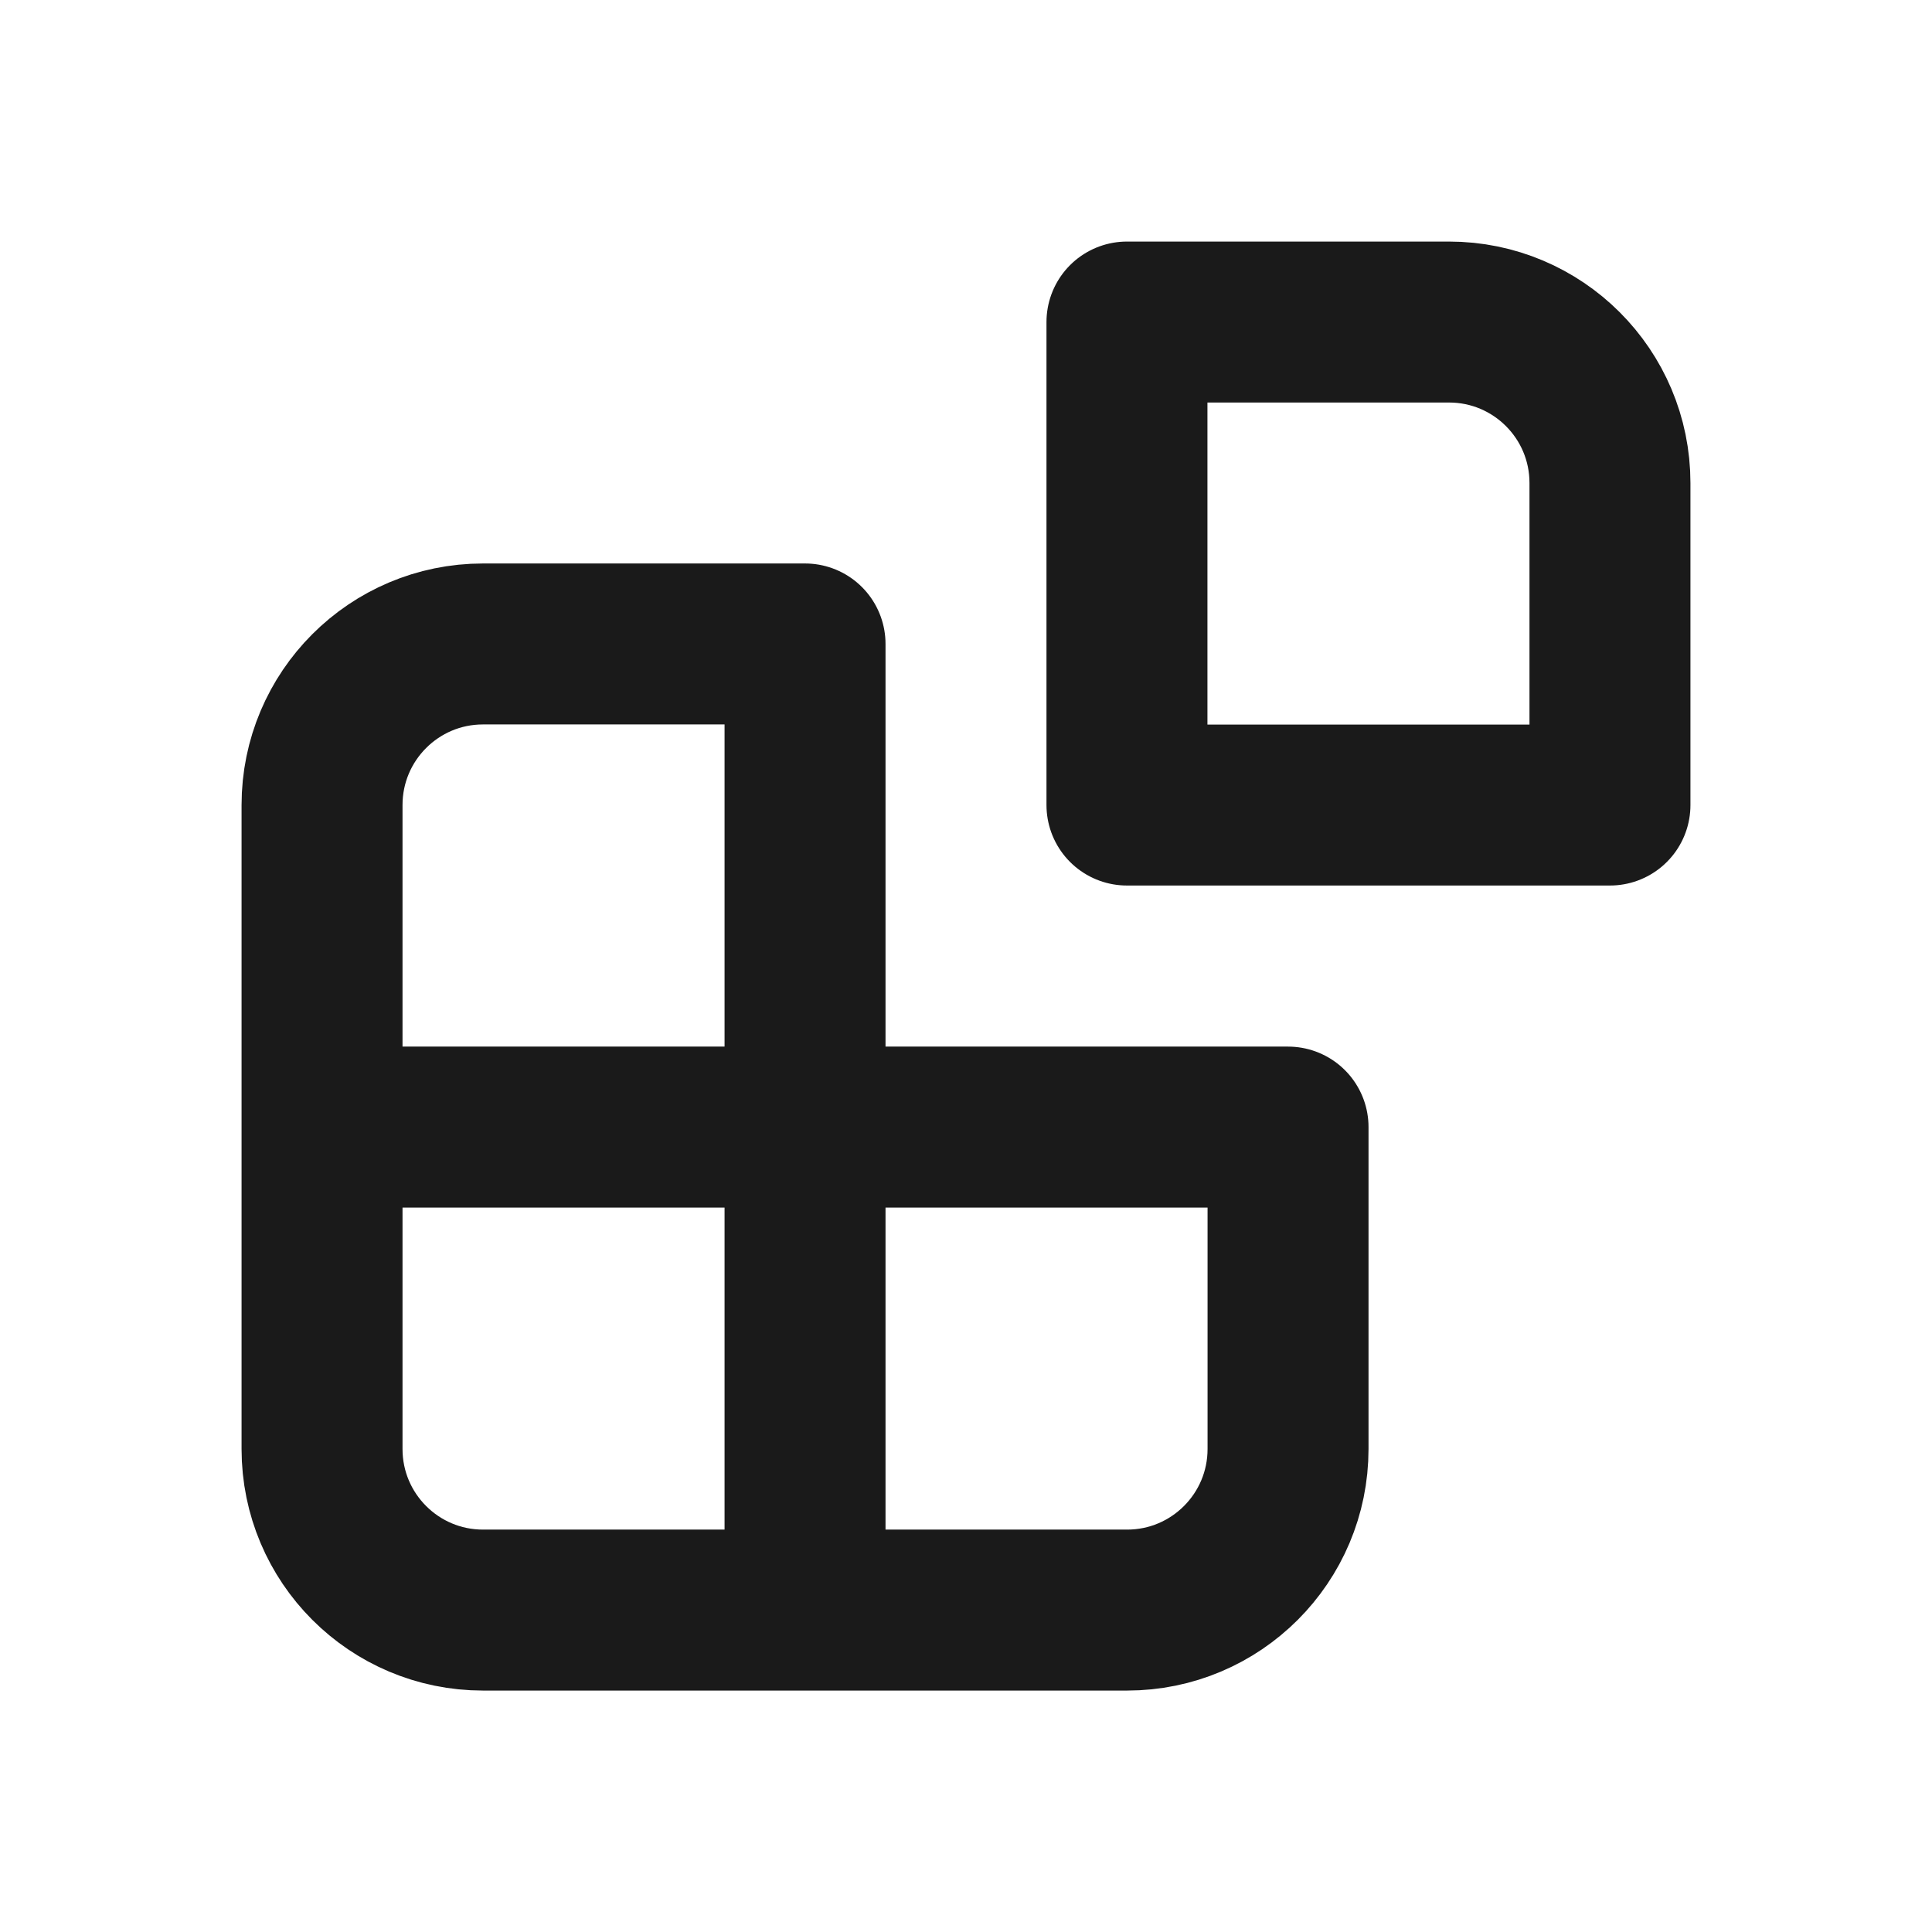
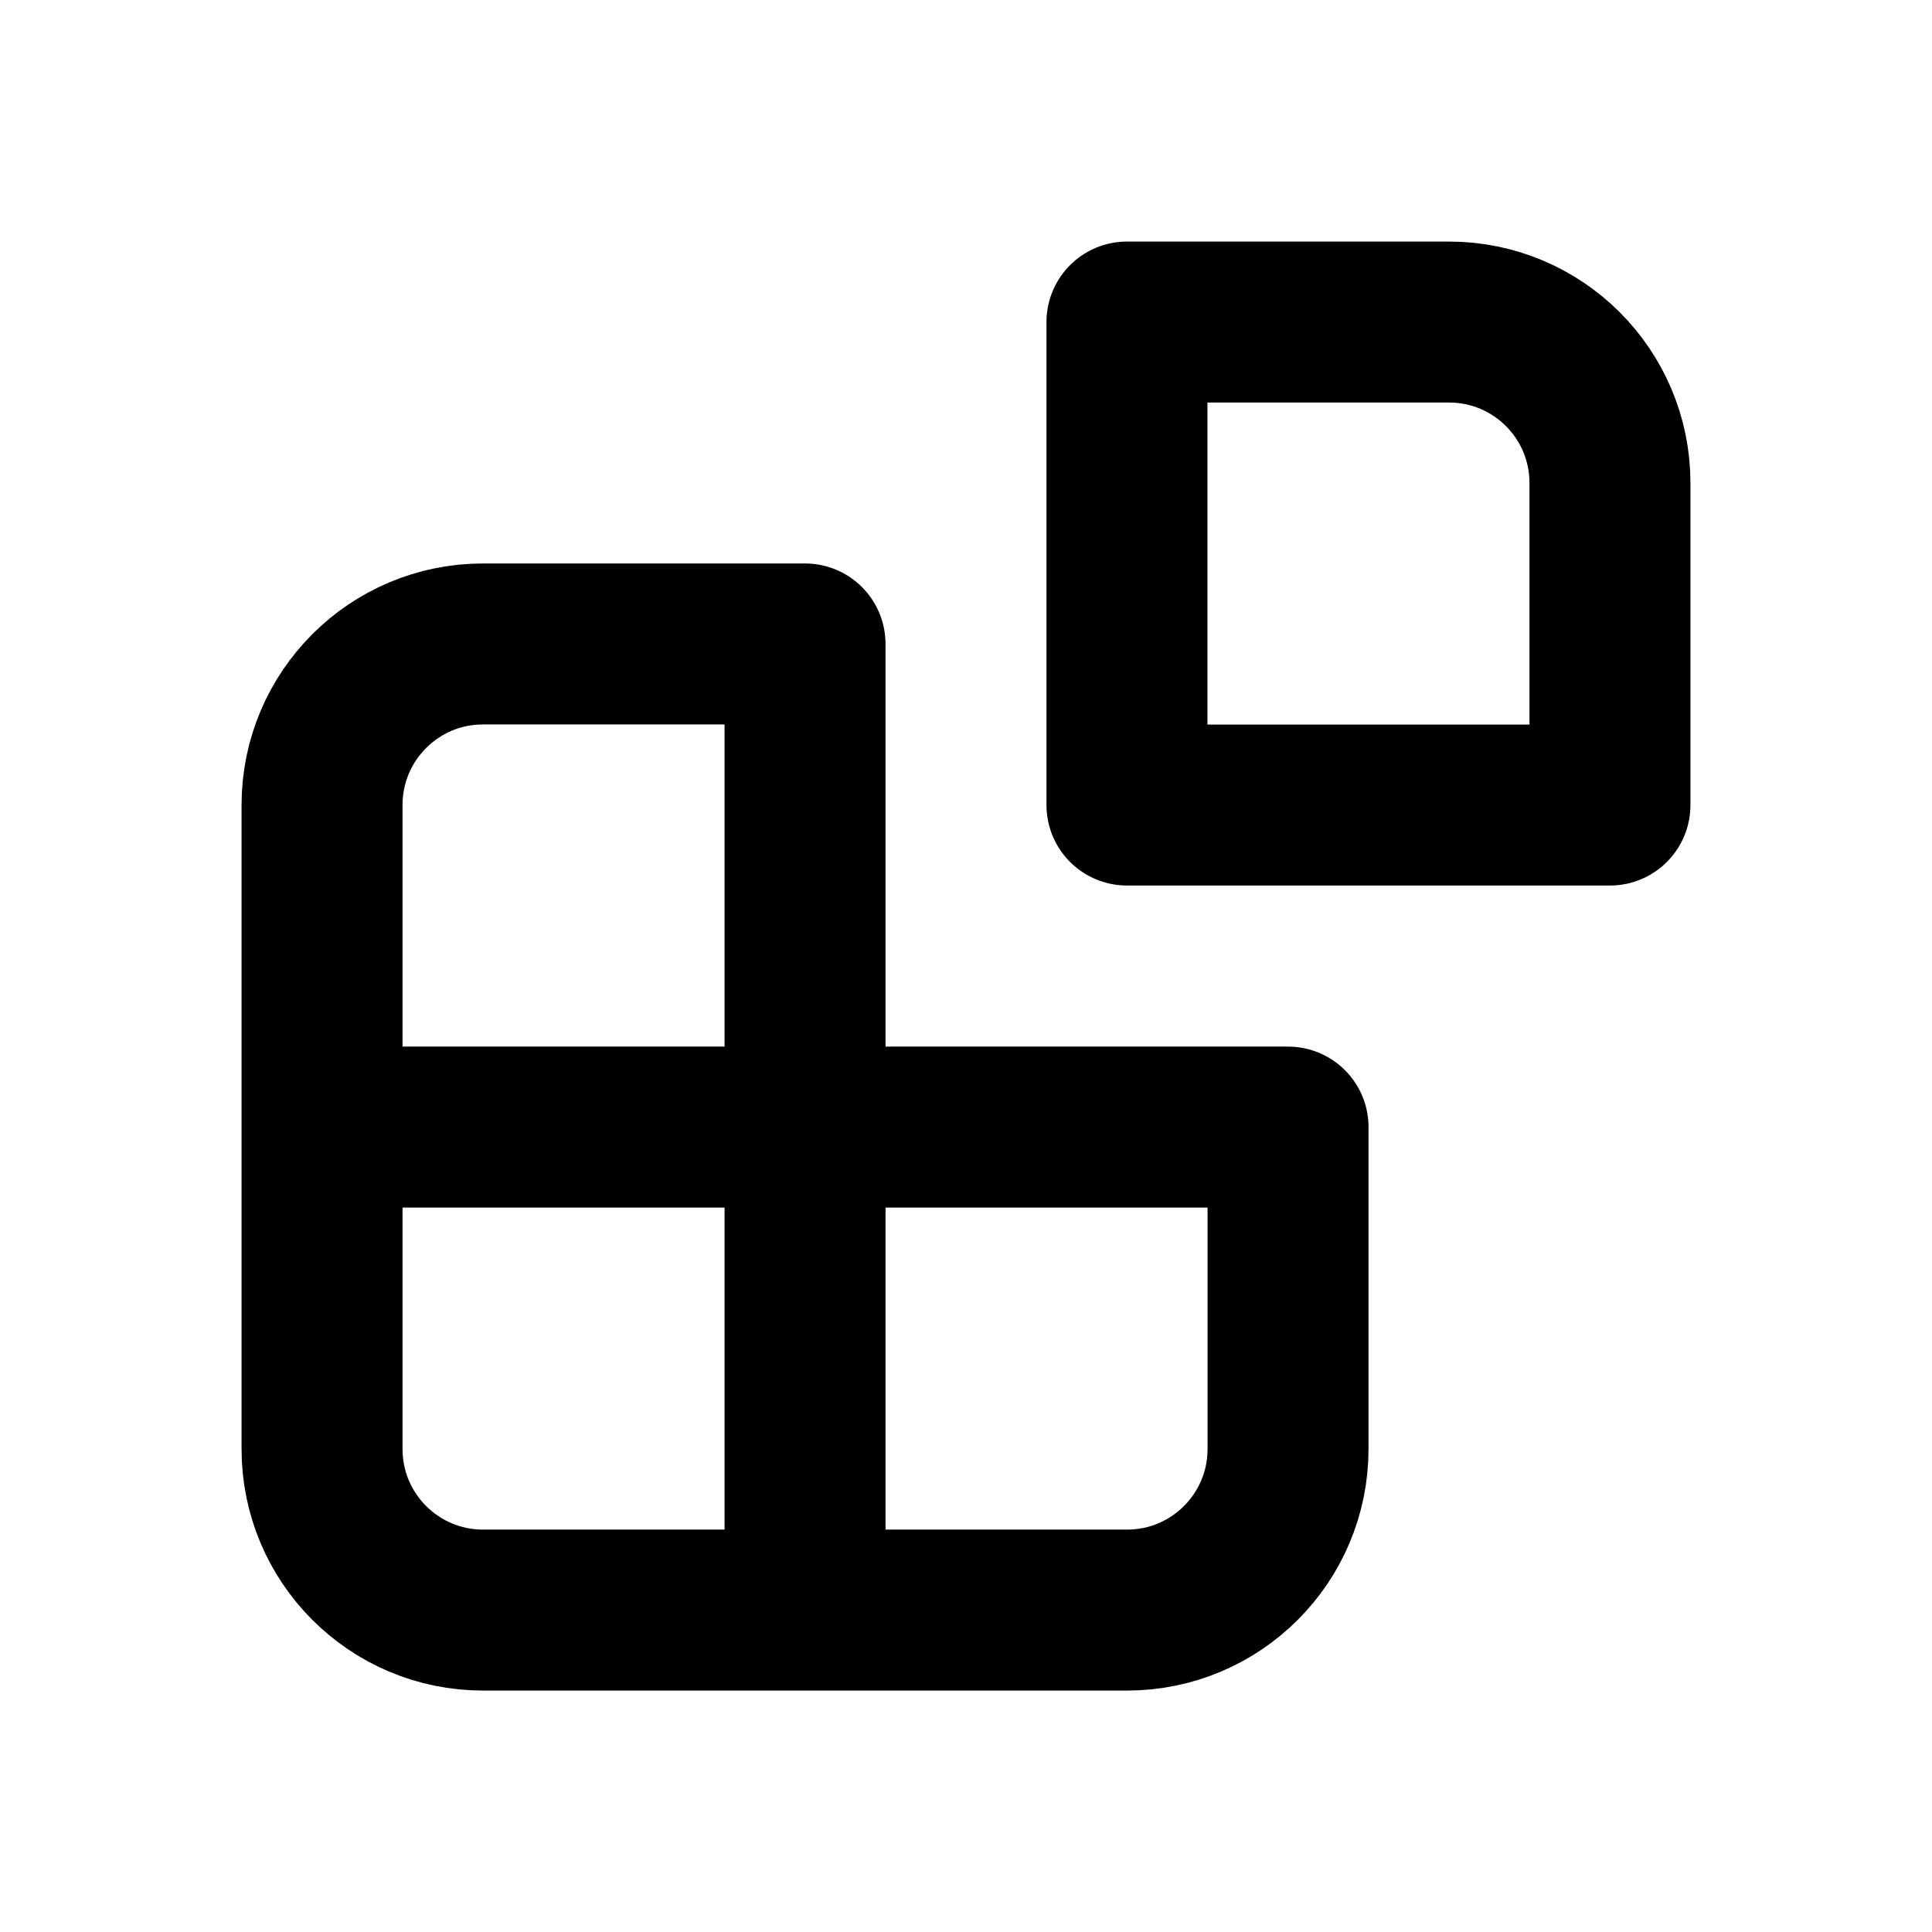
- <svg xmlns="http://www.w3.org/2000/svg" width="16" height="16" viewBox="0 0 16 16" fill="none">
-   <path d="M12 2.667H9.333V6.667H13.333V4C13.333 3.263 12.736 2.667 12 2.667Z" stroke="#1A1A1A" stroke-width="1.333" stroke-linecap="round" stroke-linejoin="round" />
-   <path d="M6.667 13.334V5.333H4C3.264 5.333 2.667 5.93 2.667 6.667V9.334M2.667 9.334H10.667V12C10.667 12.737 10.07 13.334 9.334 13.334H4C3.264 13.334 2.667 12.737 2.667 12V9.334Z" stroke="#1A1A1A" stroke-width="1.333" stroke-linecap="round" stroke-linejoin="round" />
+ <svg xmlns="http://www.w3.org/2000/svg" viewBox="0 0 16 16" fill="none">
+   <path d="M12 2.667H9.333V6.667H13.333V4C13.333 3.263 12.736 2.667 12 2.667Z" stroke="#000" stroke-width="1.333" stroke-linecap="round" stroke-linejoin="round" />
+   <path d="M6.667 13.334V5.333H4C3.264 5.333 2.667 5.93 2.667 6.667V9.334M2.667 9.334H10.667V12C10.667 12.737 10.07 13.334 9.334 13.334H4C3.264 13.334 2.667 12.737 2.667 12V9.334Z" stroke="#000" stroke-width="1.333" stroke-linecap="round" stroke-linejoin="round" />
</svg>
